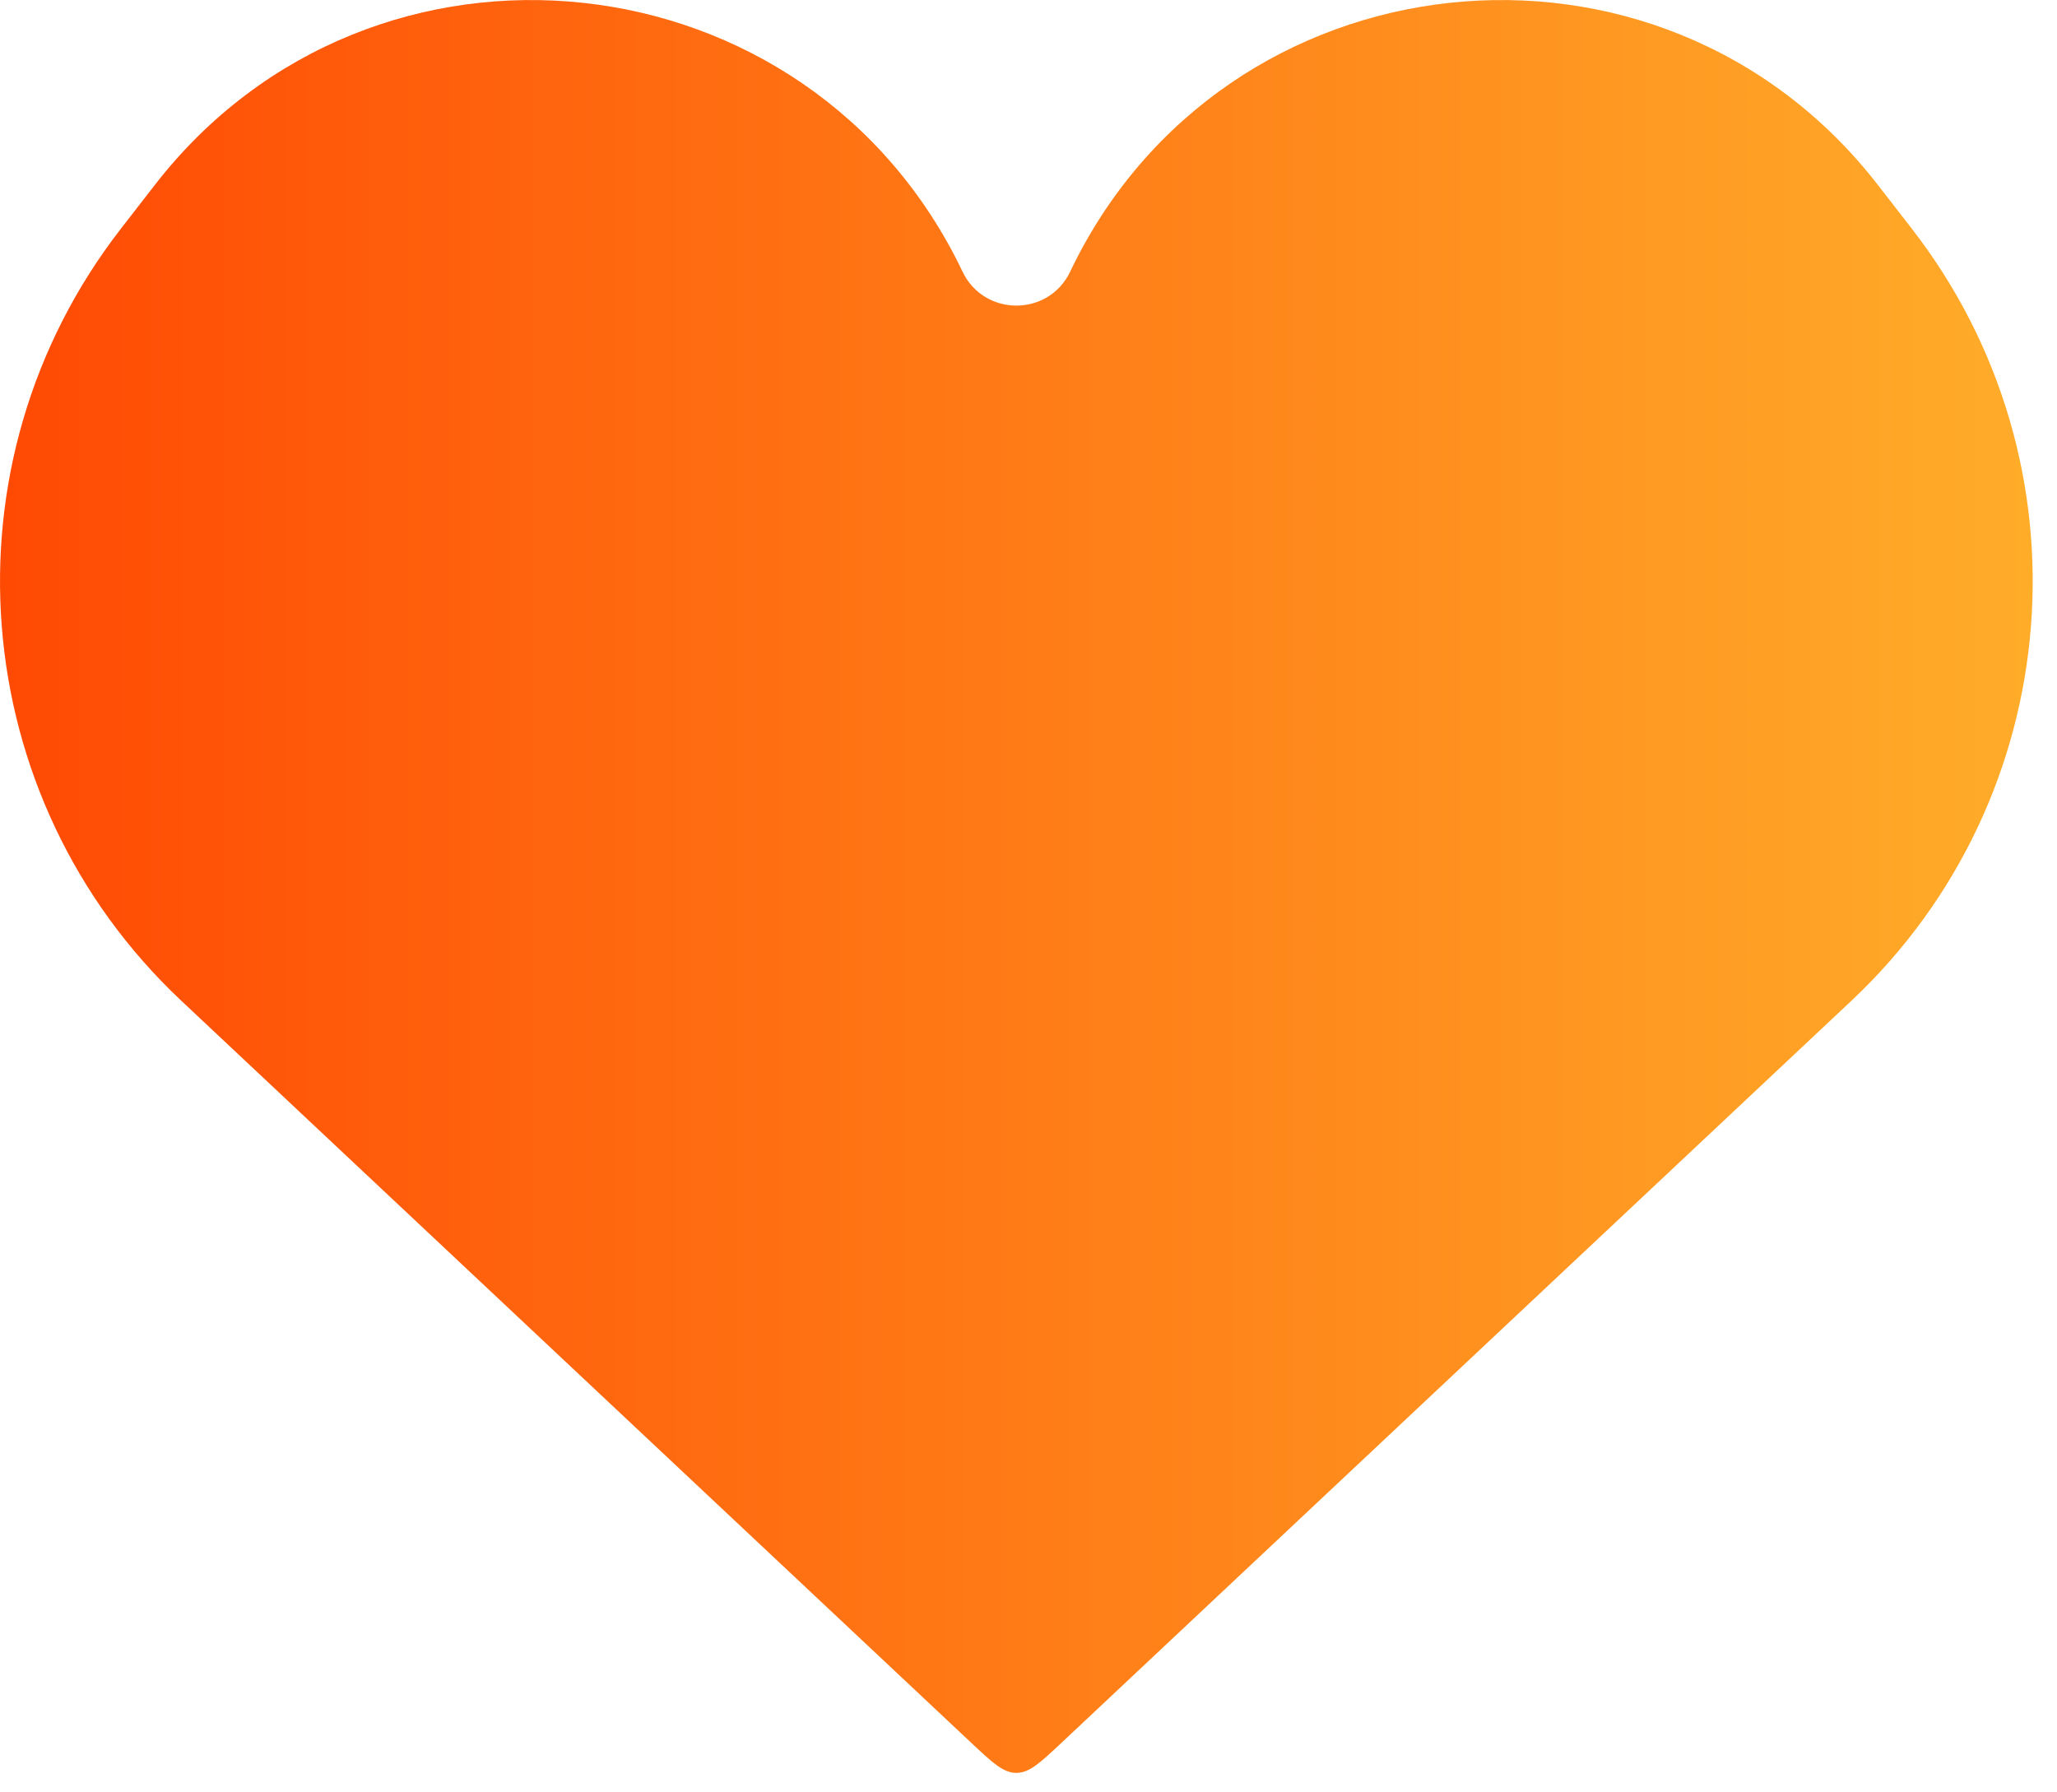
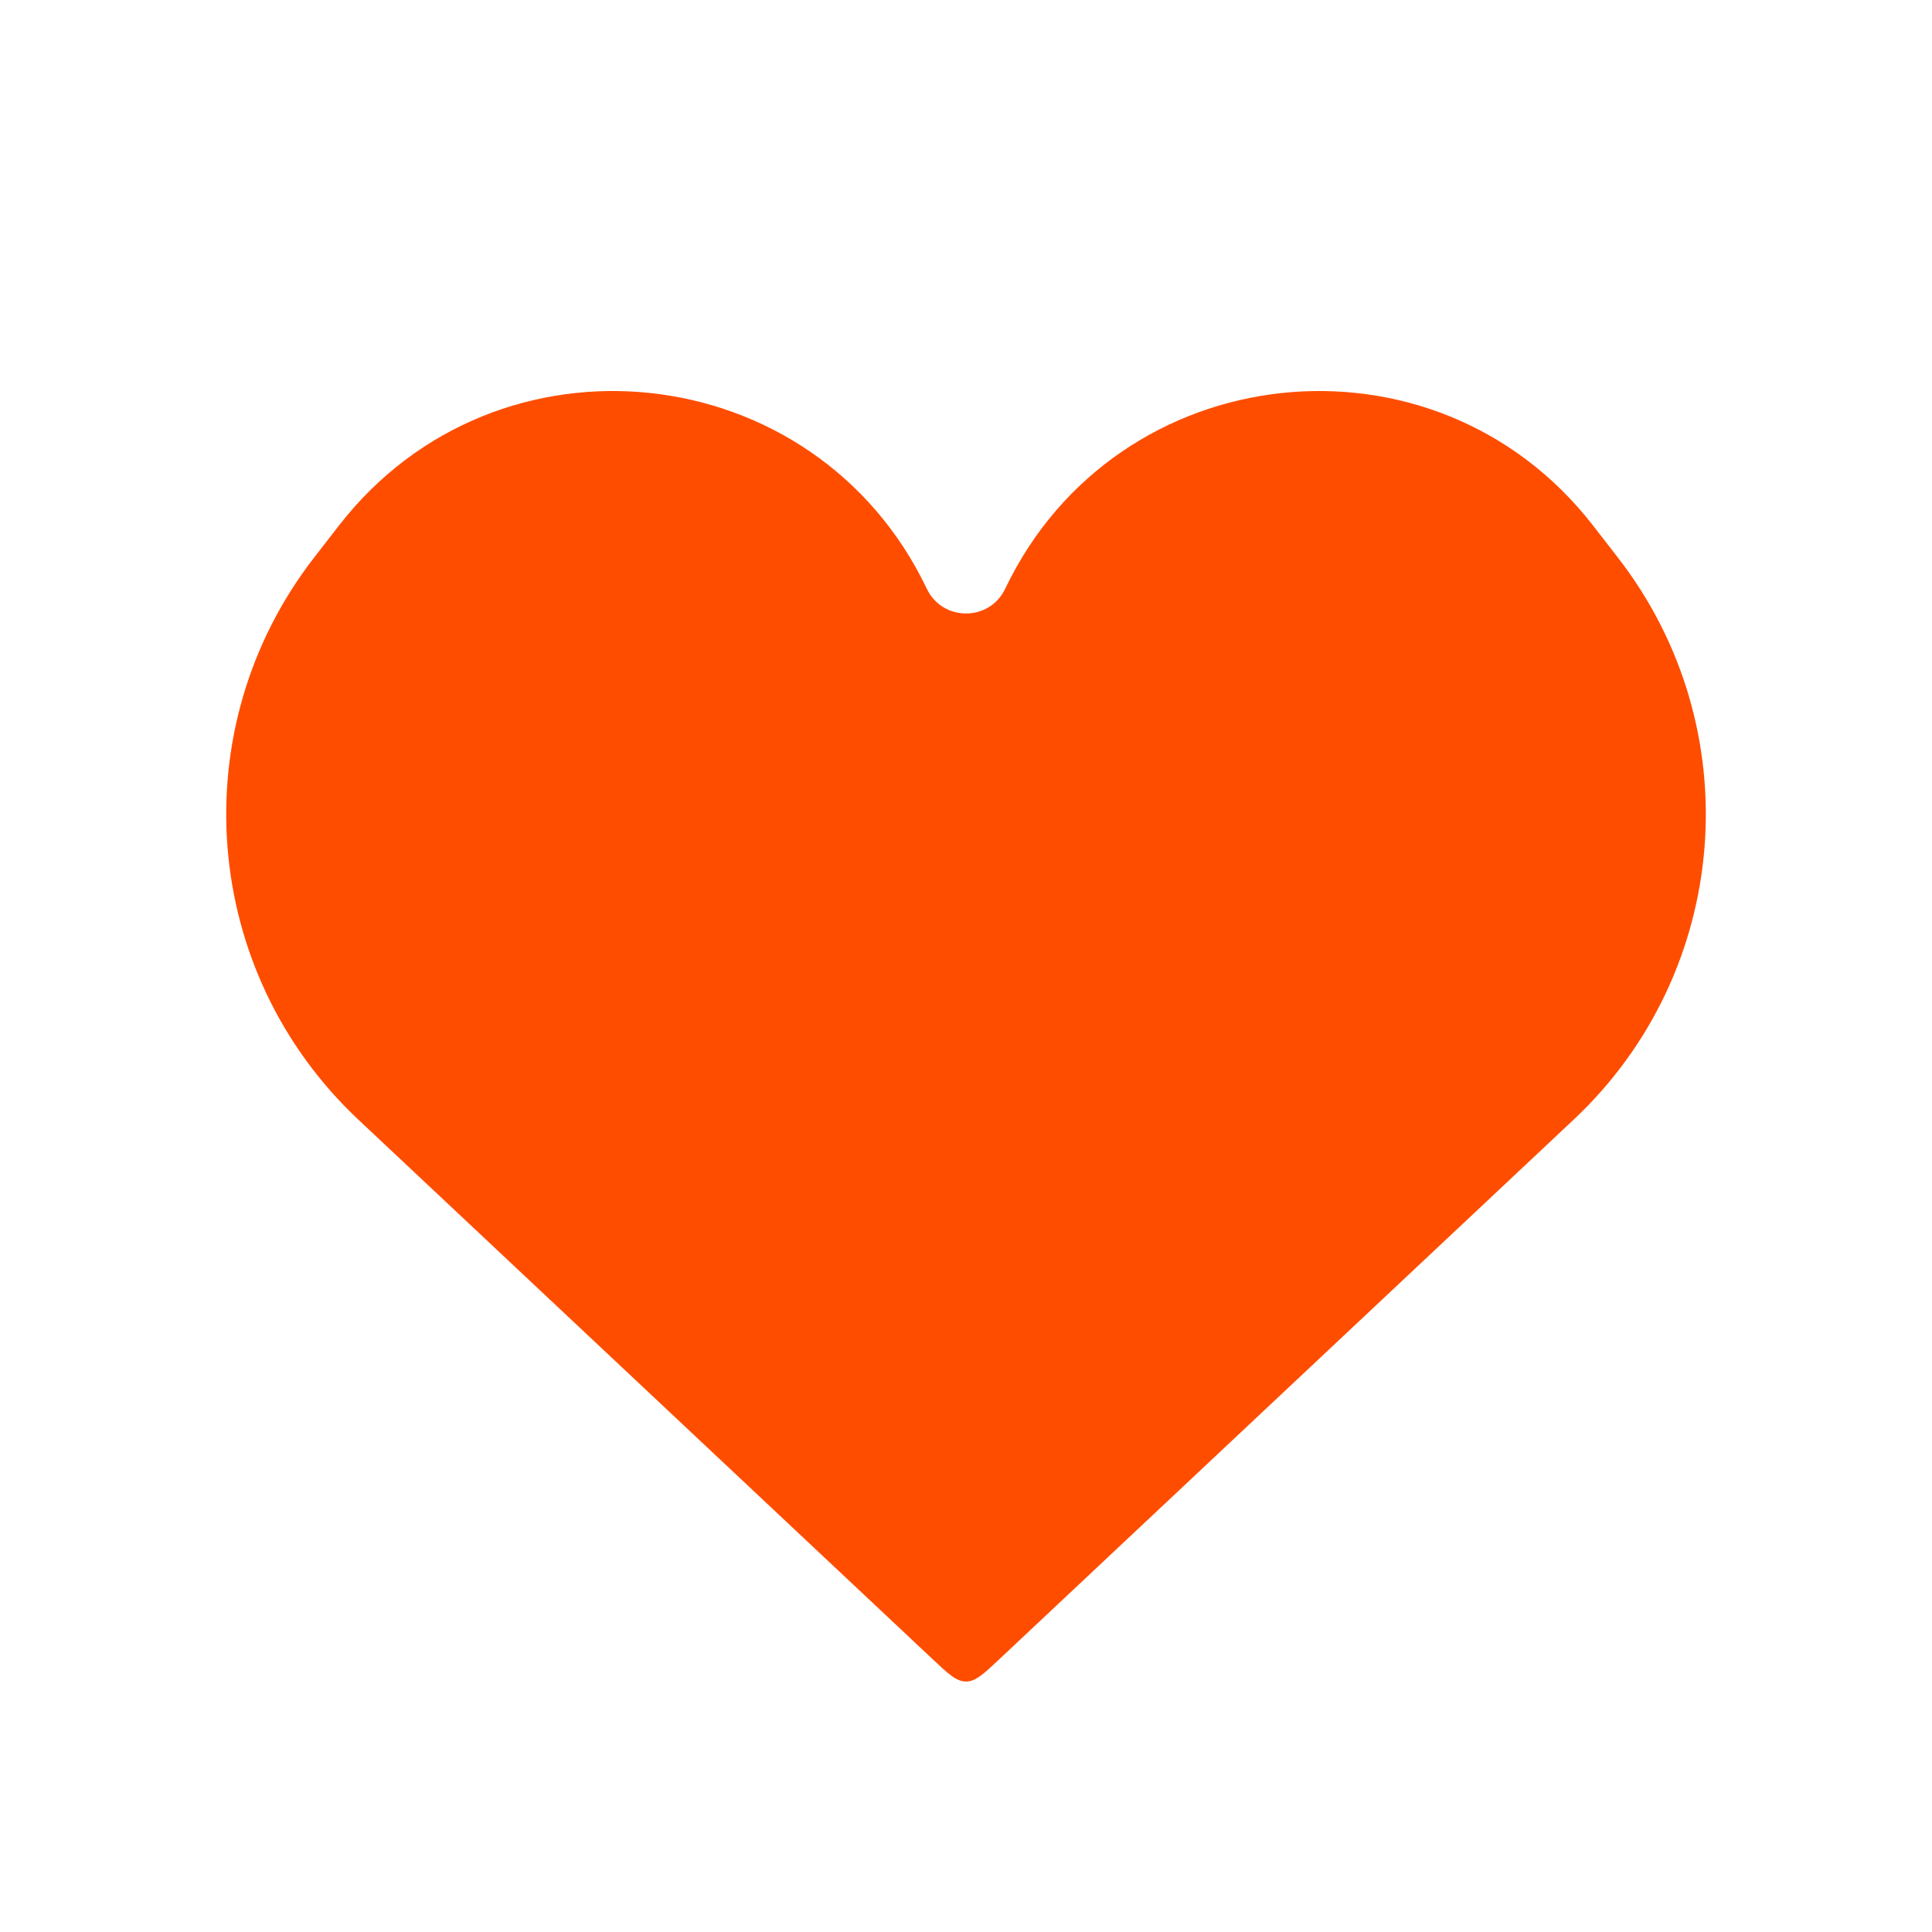
- <svg xmlns="http://www.w3.org/2000/svg" width="31" height="27" viewBox="0 0 31 27" fill="none">
-   <path d="M2.735 15.085L14.632 26.261C14.957 26.566 15.119 26.719 15.317 26.719C15.515 26.719 15.677 26.566 16.002 26.261L27.899 15.085C31.16 12.022 31.555 6.982 28.813 3.448L28.298 2.784C25.017 -1.444 18.433 -0.735 16.128 4.094C15.803 4.776 14.832 4.776 14.506 4.094C12.201 -0.735 5.617 -1.444 2.336 2.784L1.821 3.448C-0.921 6.982 -0.526 12.022 2.735 15.085Z" fill="url(#paint0_linear_859_72106)" />
-   <defs>
-     <linearGradient id="paint0_linear_859_72106" x1="-3.016" y1="10.238" x2="33.65" y2="10.238" gradientUnits="userSpaceOnUse">
-       <stop stop-color="#FF4000" />
-       <stop offset="1" stop-color="#FFB62D" />
-     </linearGradient>
-   </defs>
+ <svg xmlns="http://www.w3.org/2000/svg" width="40" height="40" viewBox="0 0 40 40" fill="none">
+   <path d="M7.418 23.18L19.315 34.357C19.64 34.662 19.802 34.814 20 34.814C20.198 34.814 20.36 34.662 20.685 34.357L32.582 23.18C35.843 20.118 36.239 15.078 33.496 11.543L32.981 10.879C29.701 6.651 23.116 7.36 20.811 12.19C20.486 12.872 19.515 12.872 19.189 12.19C16.884 7.36 10.3 6.651 7.019 10.879L6.504 11.543C3.762 15.078 4.158 20.118 7.418 23.18Z" fill="#FF4D00" />
</svg>
